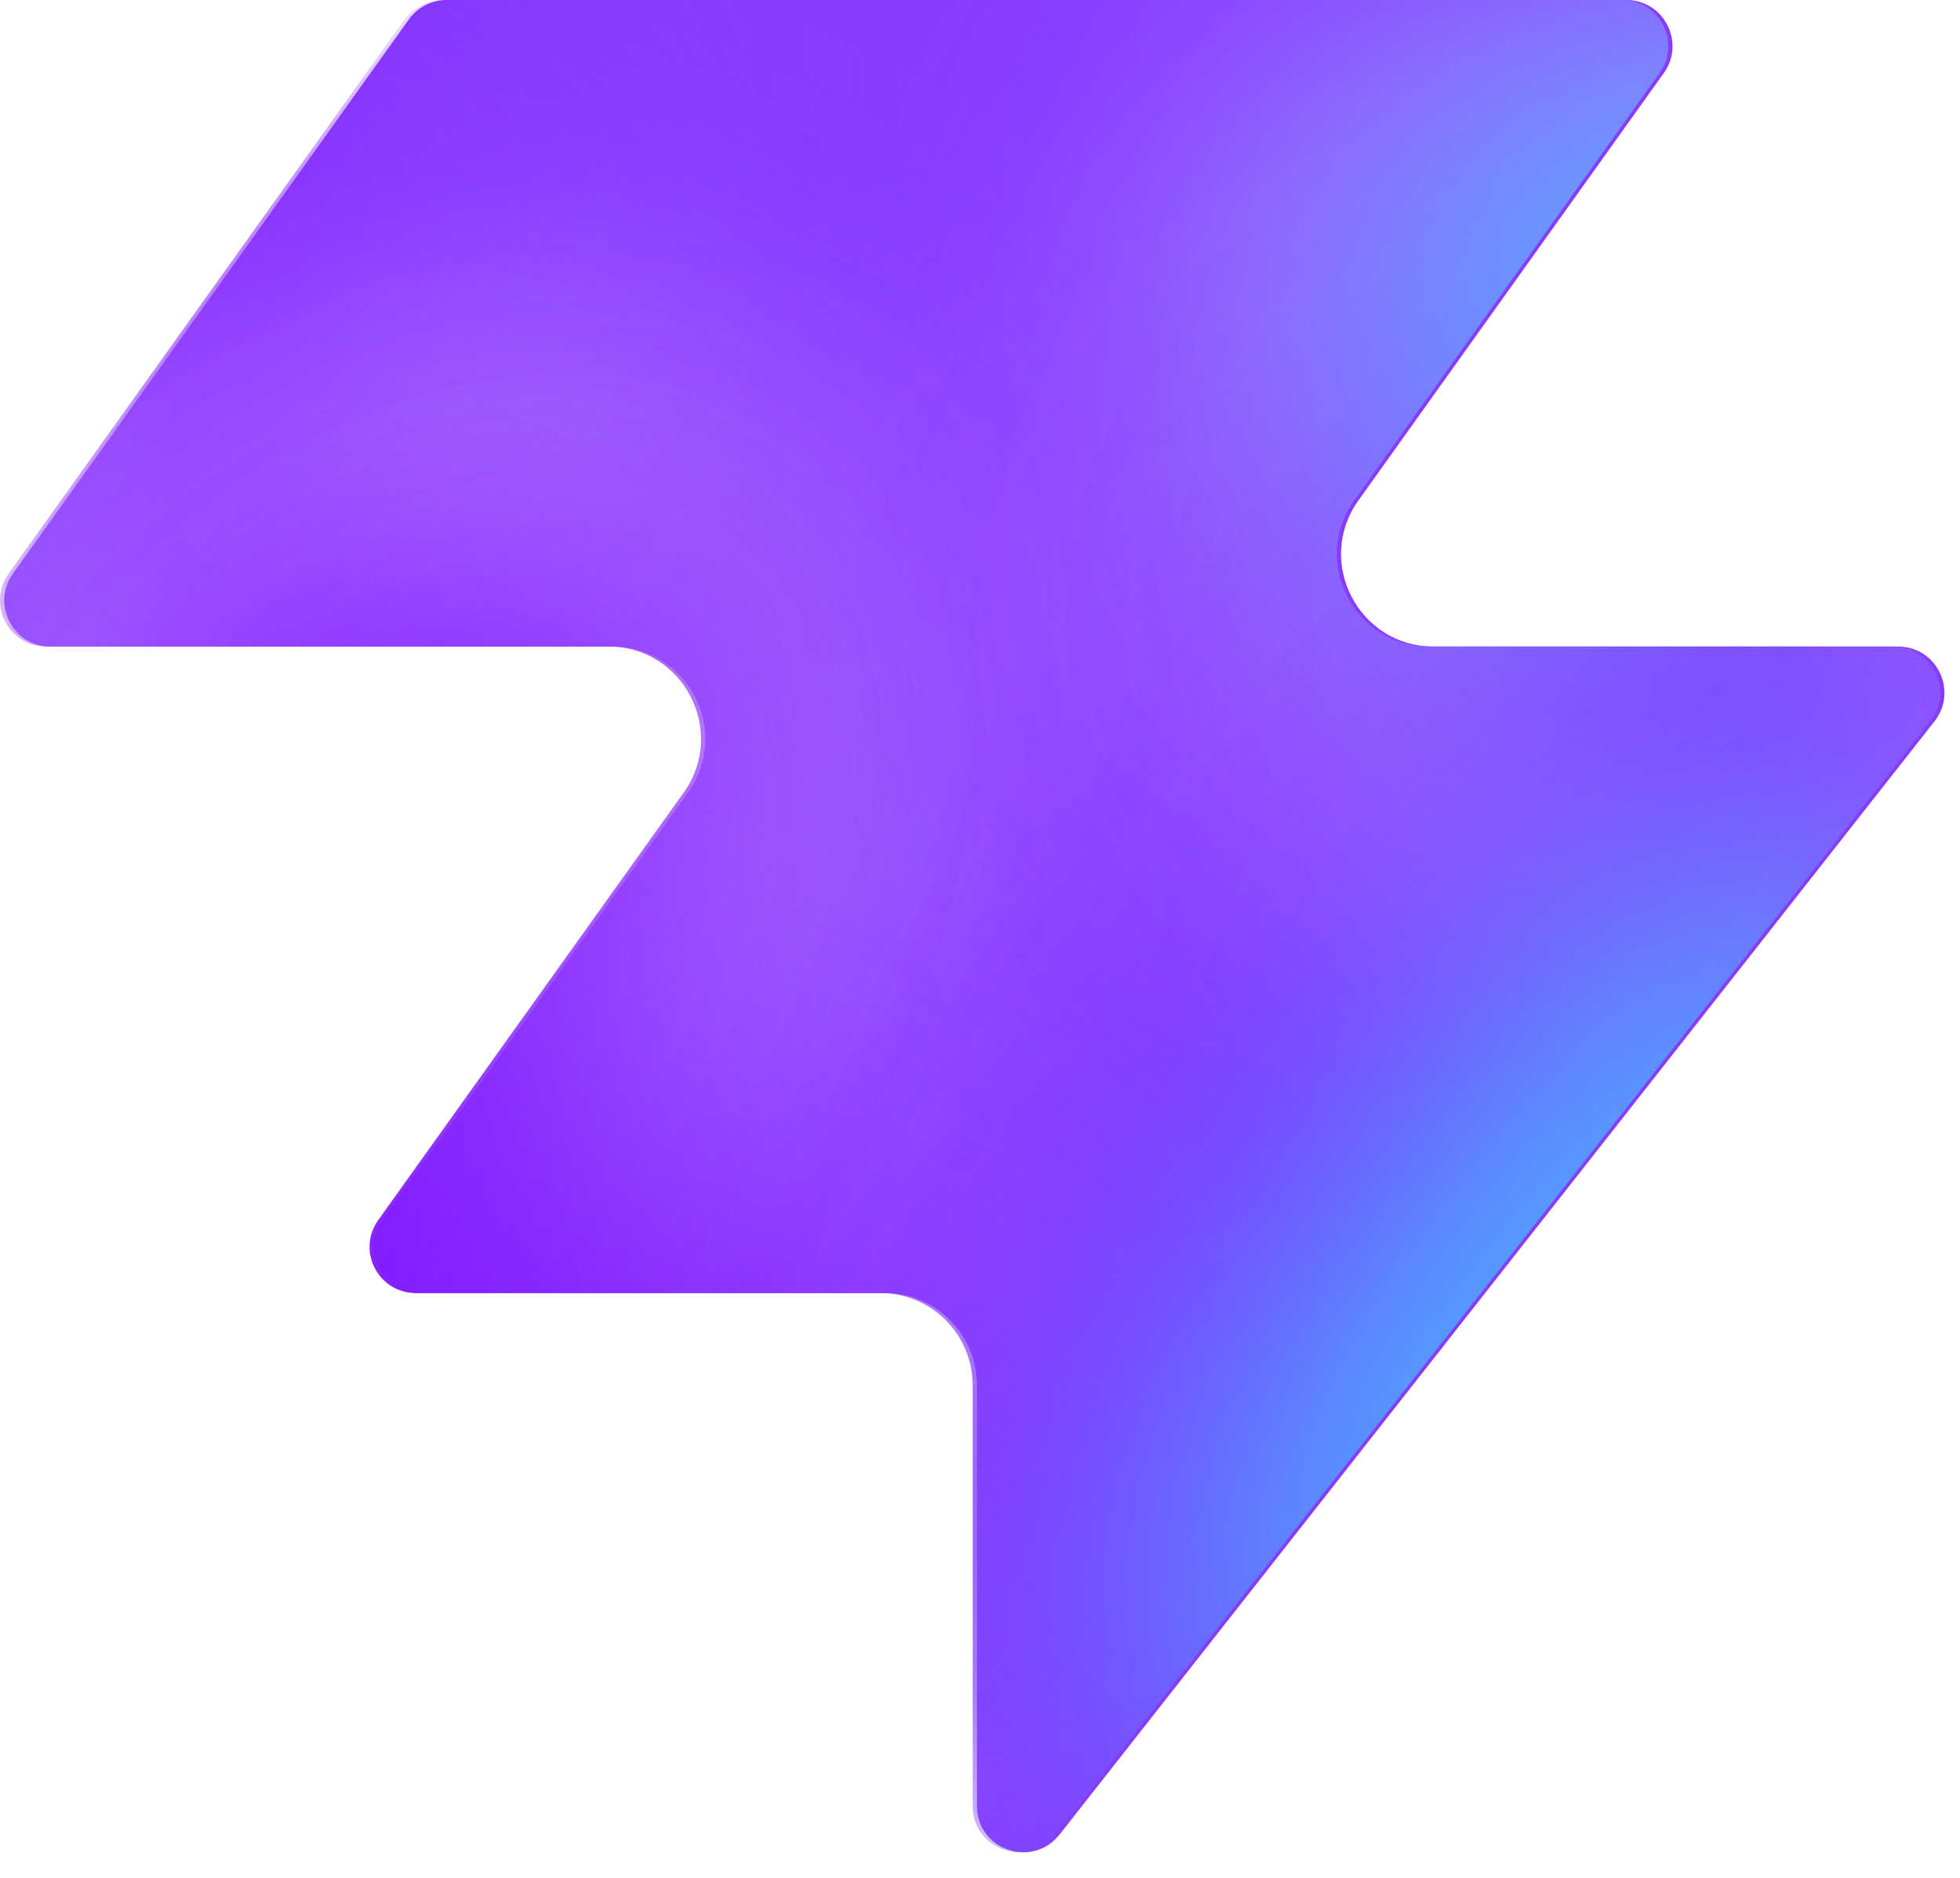
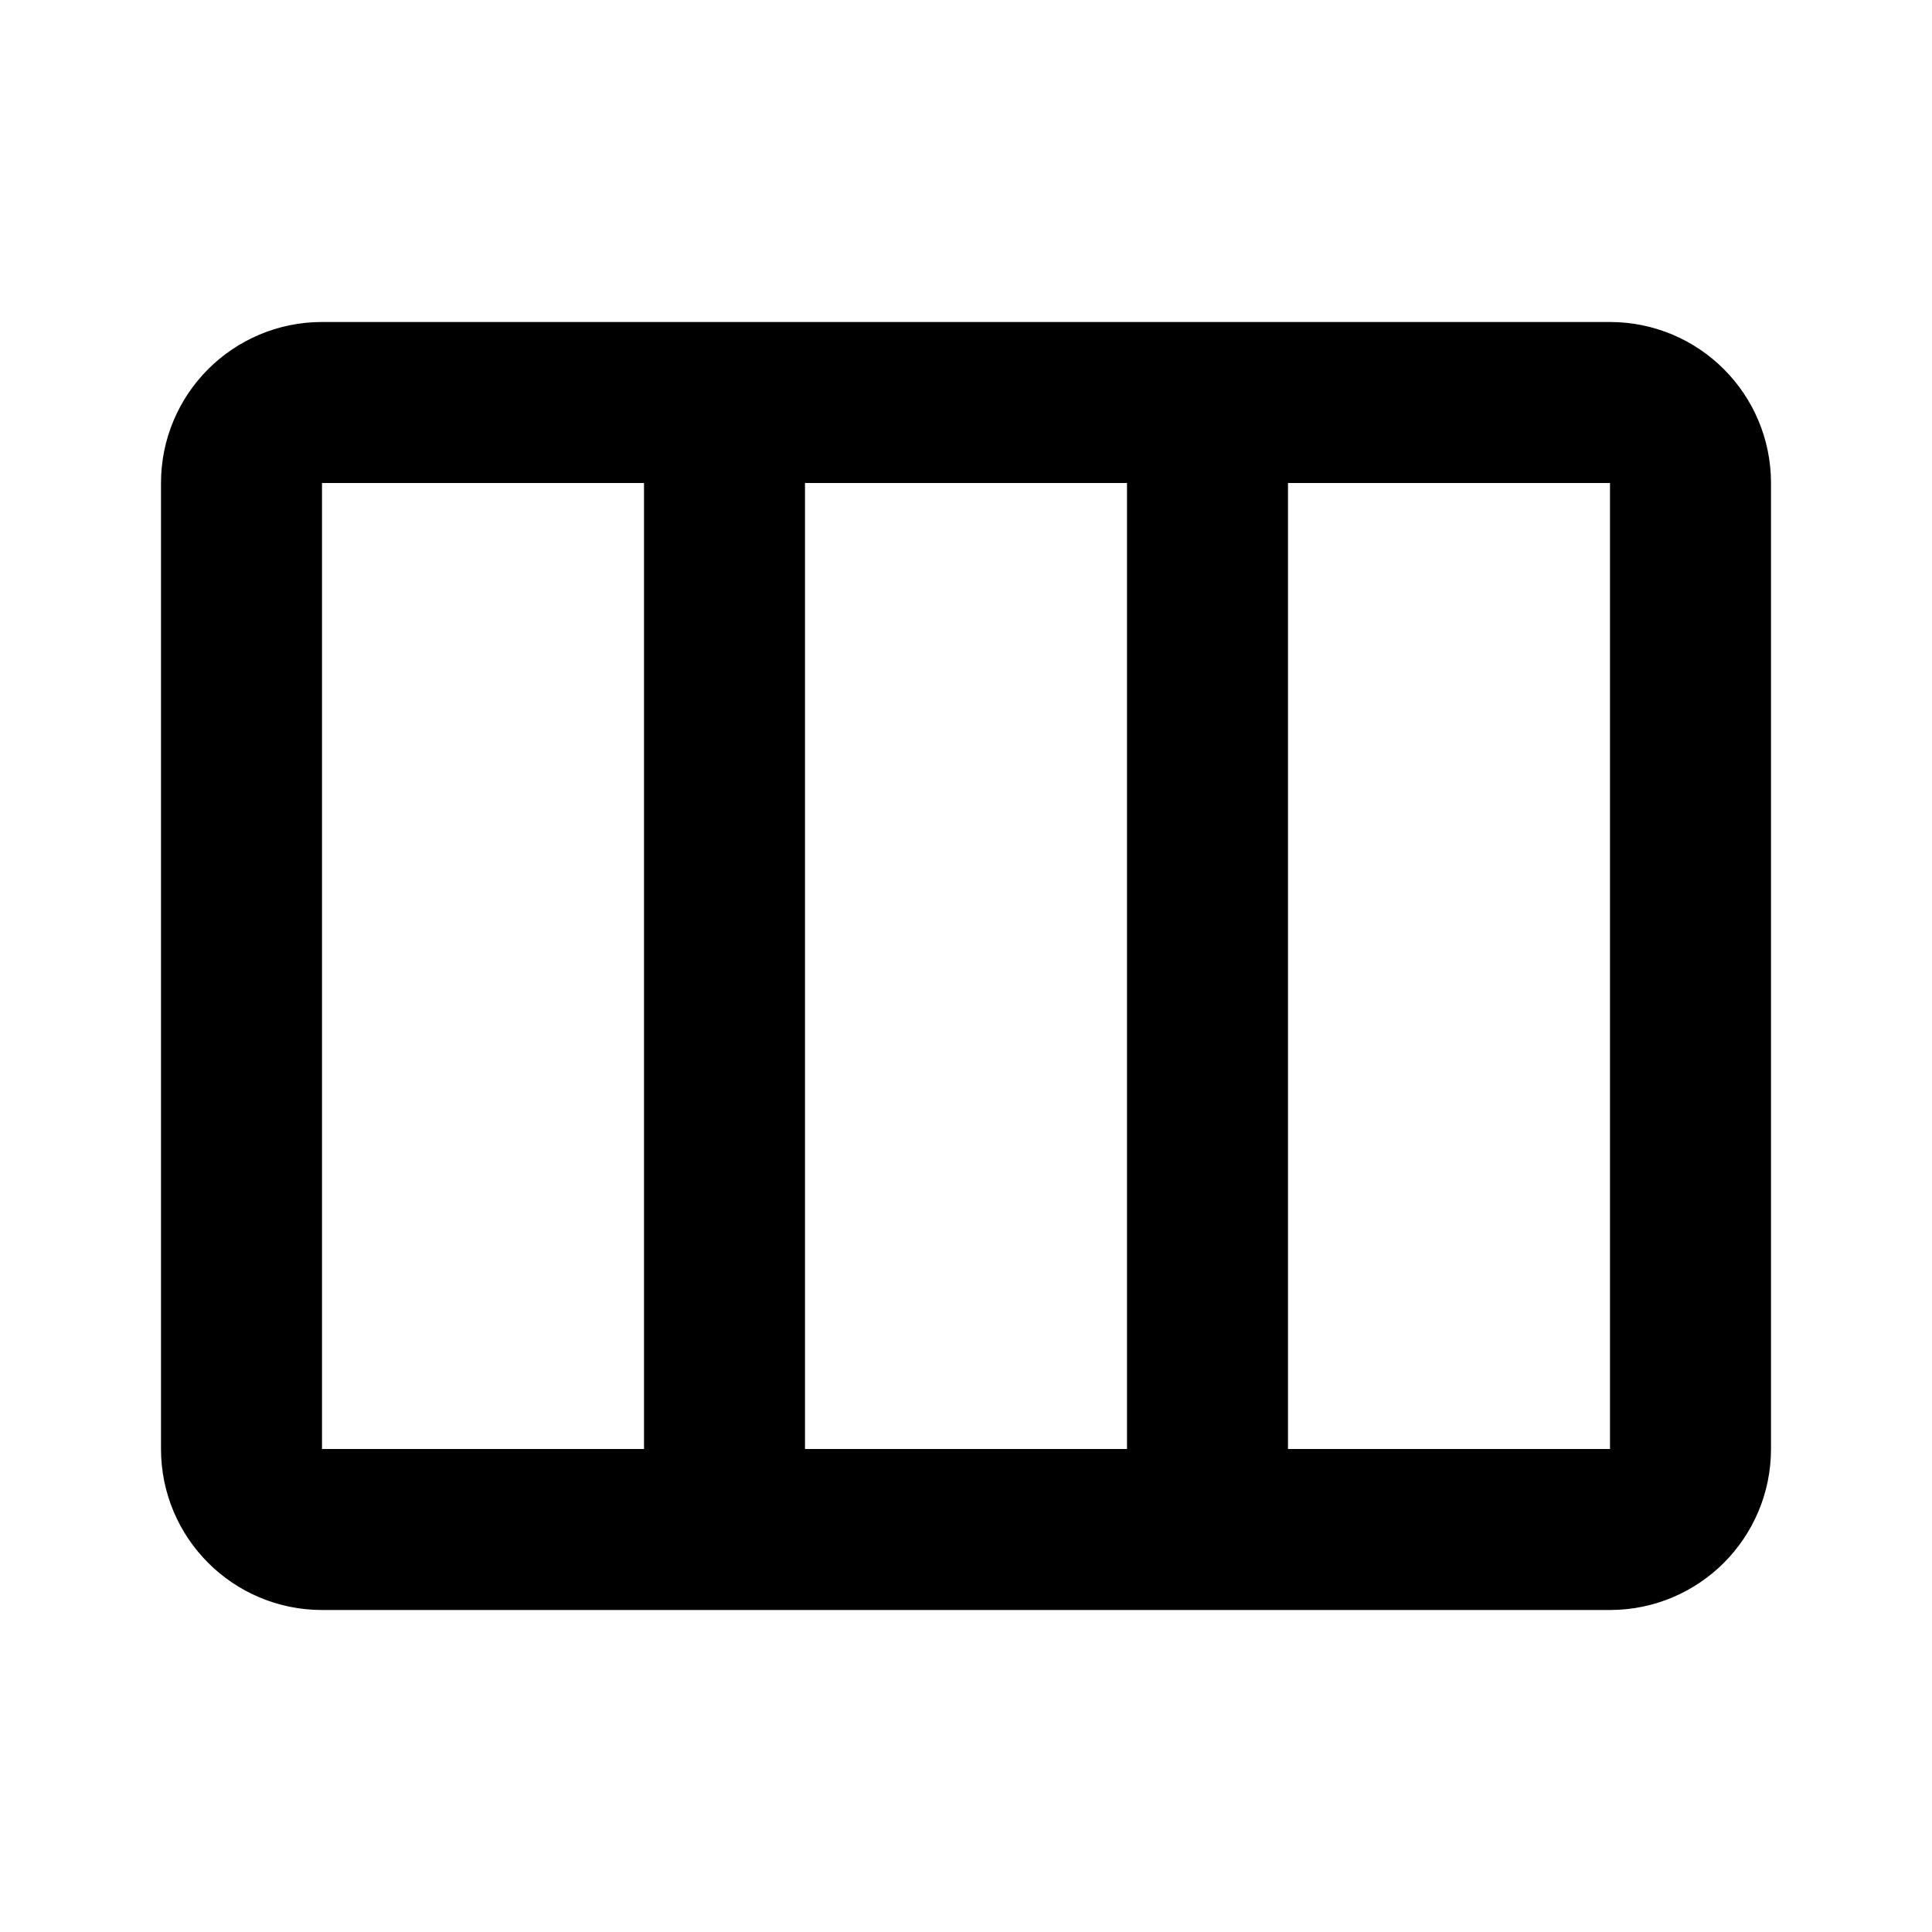
- <svg xmlns="http://www.w3.org/2000/svg" width="48" height="46" fill="none" viewBox="0 0 48 46">
-   <path fill="#863bff" d="M25.946 44.938c-.664.845-2.021.375-2.021-.698V33.937a2.26 2.26 0 0 0-2.262-2.262H10.287c-.92 0-1.456-1.04-.92-1.788l7.48-10.471c1.07-1.497 0-3.578-1.842-3.578H1.237c-.92 0-1.456-1.04-.92-1.788L10.013.474c.214-.297.556-.474.92-.474h28.894c.92 0 1.456 1.04.92 1.788l-7.48 10.471c-1.07 1.498 0 3.579 1.842 3.579h11.377c.943 0 1.473 1.088.89 1.83L25.947 44.94z" style="fill:#863bff;fill:color(display-p3 .525 .23 1);fill-opacity:1" />
-   <mask id="a" width="48" height="46" x="0" y="0" maskUnits="userSpaceOnUse" style="mask-type:alpha">
-     <path fill="#000" d="M25.842 44.938c-.664.844-2.021.375-2.021-.698V33.937a2.26 2.26 0 0 0-2.262-2.262H10.183c-.92 0-1.456-1.04-.92-1.788l7.48-10.471c1.07-1.498 0-3.579-1.842-3.579H1.133c-.92 0-1.456-1.04-.92-1.787L9.91.473c.214-.297.556-.474.92-.474h28.894c.92 0 1.456 1.04.92 1.788l-7.48 10.471c-1.07 1.498 0 3.578 1.842 3.578h11.377c.943 0 1.473 1.088.89 1.832L25.843 44.94z" style="fill:#000;fill-opacity:1" />
-   </mask>
-   <g mask="url(#a)">
-     <g filter="url(#b)">
-       <ellipse cx="5.508" cy="14.704" fill="#ede6ff" rx="5.508" ry="14.704" style="fill:#ede6ff;fill:color(display-p3 .927 .903 1);fill-opacity:1" transform="matrix(.00324 1 1 -.00324 -4.47 31.516)" />
-     </g>
-     <g filter="url(#c)">
-       <ellipse cx="10.399" cy="29.851" fill="#ede6ff" rx="10.399" ry="29.851" style="fill:#ede6ff;fill:color(display-p3 .927 .903 1);fill-opacity:1" transform="matrix(.00324 1 1 -.00324 -39.328 7.883)" />
-     </g>
-     <g filter="url(#d)">
-       <ellipse cx="5.508" cy="30.487" fill="#7e14ff" rx="5.508" ry="30.487" style="fill:#7e14ff;fill:color(display-p3 .492 .077 1);fill-opacity:1" transform="rotate(89.814 -25.913 -14.639)scale(1 -1)" />
-     </g>
-     <g filter="url(#e)">
-       <ellipse cx="5.508" cy="30.599" fill="#7e14ff" rx="5.508" ry="30.599" style="fill:#7e14ff;fill:color(display-p3 .492 .077 1);fill-opacity:1" transform="rotate(89.814 -32.644 -3.334)scale(1 -1)" />
-     </g>
-     <g filter="url(#f)">
-       <ellipse cx="5.508" cy="30.599" fill="#7e14ff" rx="5.508" ry="30.599" style="fill:#7e14ff;fill:color(display-p3 .492 .077 1);fill-opacity:1" transform="matrix(.00324 1 1 -.00324 -34.34 30.47)" />
-     </g>
-     <g filter="url(#g)">
-       <ellipse cx="14.072" cy="22.078" fill="#ede6ff" rx="14.072" ry="22.078" style="fill:#ede6ff;fill:color(display-p3 .927 .903 1);fill-opacity:1" transform="rotate(93.35 24.506 48.493)scale(-1 1)" />
-     </g>
-     <g filter="url(#h)">
-       <ellipse cx="3.47" cy="21.501" fill="#7e14ff" rx="3.47" ry="21.501" style="fill:#7e14ff;fill:color(display-p3 .492 .077 1);fill-opacity:1" transform="rotate(89.009 28.708 47.59)scale(-1 1)" />
-     </g>
-     <g filter="url(#i)">
-       <ellipse cx="3.47" cy="21.501" fill="#7e14ff" rx="3.47" ry="21.501" style="fill:#7e14ff;fill:color(display-p3 .492 .077 1);fill-opacity:1" transform="rotate(89.009 28.708 47.59)scale(-1 1)" />
-     </g>
-     <g filter="url(#j)">
-       <ellipse cx=".387" cy="8.972" fill="#7e14ff" rx="4.407" ry="29.108" style="fill:#7e14ff;fill:color(display-p3 .492 .077 1);fill-opacity:1" transform="rotate(39.51 .387 8.972)" />
-     </g>
-     <g filter="url(#k)">
-       <ellipse cx="47.523" cy="-6.092" fill="#7e14ff" rx="4.407" ry="29.108" style="fill:#7e14ff;fill:color(display-p3 .492 .077 1);fill-opacity:1" transform="rotate(37.892 47.523 -6.092)" />
-     </g>
-     <g filter="url(#l)">
-       <ellipse cx="41.412" cy="6.333" fill="#47bfff" rx="5.971" ry="9.665" style="fill:#47bfff;fill:color(display-p3 .28 .748 1);fill-opacity:1" transform="rotate(37.892 41.412 6.333)" />
-     </g>
-     <g filter="url(#m)">
-       <ellipse cx="-1.879" cy="38.332" fill="#7e14ff" rx="4.407" ry="29.108" style="fill:#7e14ff;fill:color(display-p3 .492 .077 1);fill-opacity:1" transform="rotate(37.892 -1.88 38.332)" />
-     </g>
-     <g filter="url(#n)">
-       <ellipse cx="-1.879" cy="38.332" fill="#7e14ff" rx="4.407" ry="29.108" style="fill:#7e14ff;fill:color(display-p3 .492 .077 1);fill-opacity:1" transform="rotate(37.892 -1.88 38.332)" />
-     </g>
-     <g filter="url(#o)">
-       <ellipse cx="35.651" cy="29.907" fill="#7e14ff" rx="4.407" ry="29.108" style="fill:#7e14ff;fill:color(display-p3 .492 .077 1);fill-opacity:1" transform="rotate(37.892 35.651 29.907)" />
-     </g>
-     <g filter="url(#p)">
-       <ellipse cx="38.418" cy="32.4" fill="#47bfff" rx="5.971" ry="15.297" style="fill:#47bfff;fill:color(display-p3 .28 .748 1);fill-opacity:1" transform="rotate(37.892 38.418 32.4)" />
-     </g>
-   </g>
-   <defs>
-     <filter id="b" width="60.045" height="41.654" x="-19.77" y="16.149" color-interpolation-filters="sRGB" filterUnits="userSpaceOnUse">
-       <feFlood flood-opacity="0" result="BackgroundImageFix" />
-       <feBlend in="SourceGraphic" in2="BackgroundImageFix" result="shape" />
-       <feGaussianBlur result="effect1_foregroundBlur_2002_17158" stdDeviation="7.659" />
-     </filter>
-     <filter id="c" width="90.34" height="51.437" x="-54.613" y="-7.533" color-interpolation-filters="sRGB" filterUnits="userSpaceOnUse">
-       <feFlood flood-opacity="0" result="BackgroundImageFix" />
-       <feBlend in="SourceGraphic" in2="BackgroundImageFix" result="shape" />
-       <feGaussianBlur result="effect1_foregroundBlur_2002_17158" stdDeviation="7.659" />
-     </filter>
-     <filter id="d" width="79.355" height="29.4" x="-49.64" y="2.03" color-interpolation-filters="sRGB" filterUnits="userSpaceOnUse">
-       <feFlood flood-opacity="0" result="BackgroundImageFix" />
-       <feBlend in="SourceGraphic" in2="BackgroundImageFix" result="shape" />
-       <feGaussianBlur result="effect1_foregroundBlur_2002_17158" stdDeviation="4.596" />
-     </filter>
-     <filter id="e" width="79.579" height="29.4" x="-45.045" y="20.029" color-interpolation-filters="sRGB" filterUnits="userSpaceOnUse">
-       <feFlood flood-opacity="0" result="BackgroundImageFix" />
-       <feBlend in="SourceGraphic" in2="BackgroundImageFix" result="shape" />
-       <feGaussianBlur result="effect1_foregroundBlur_2002_17158" stdDeviation="4.596" />
-     </filter>
-     <filter id="f" width="79.579" height="29.4" x="-43.513" y="21.178" color-interpolation-filters="sRGB" filterUnits="userSpaceOnUse">
-       <feFlood flood-opacity="0" result="BackgroundImageFix" />
-       <feBlend in="SourceGraphic" in2="BackgroundImageFix" result="shape" />
-       <feGaussianBlur result="effect1_foregroundBlur_2002_17158" stdDeviation="4.596" />
-     </filter>
-     <filter id="g" width="74.749" height="58.852" x="15.756" y="-17.901" color-interpolation-filters="sRGB" filterUnits="userSpaceOnUse">
-       <feFlood flood-opacity="0" result="BackgroundImageFix" />
-       <feBlend in="SourceGraphic" in2="BackgroundImageFix" result="shape" />
-       <feGaussianBlur result="effect1_foregroundBlur_2002_17158" stdDeviation="7.659" />
-     </filter>
-     <filter id="h" width="61.377" height="25.362" x="23.548" y="2.284" color-interpolation-filters="sRGB" filterUnits="userSpaceOnUse">
-       <feFlood flood-opacity="0" result="BackgroundImageFix" />
-       <feBlend in="SourceGraphic" in2="BackgroundImageFix" result="shape" />
-       <feGaussianBlur result="effect1_foregroundBlur_2002_17158" stdDeviation="4.596" />
-     </filter>
-     <filter id="i" width="61.377" height="25.362" x="23.548" y="2.284" color-interpolation-filters="sRGB" filterUnits="userSpaceOnUse">
-       <feFlood flood-opacity="0" result="BackgroundImageFix" />
-       <feBlend in="SourceGraphic" in2="BackgroundImageFix" result="shape" />
-       <feGaussianBlur result="effect1_foregroundBlur_2002_17158" stdDeviation="4.596" />
-     </filter>
-     <filter id="j" width="56.045" height="63.649" x="-27.636" y="-22.853" color-interpolation-filters="sRGB" filterUnits="userSpaceOnUse">
-       <feFlood flood-opacity="0" result="BackgroundImageFix" />
-       <feBlend in="SourceGraphic" in2="BackgroundImageFix" result="shape" />
-       <feGaussianBlur result="effect1_foregroundBlur_2002_17158" stdDeviation="4.596" />
-     </filter>
-     <filter id="k" width="54.814" height="64.646" x="20.116" y="-38.415" color-interpolation-filters="sRGB" filterUnits="userSpaceOnUse">
-       <feFlood flood-opacity="0" result="BackgroundImageFix" />
-       <feBlend in="SourceGraphic" in2="BackgroundImageFix" result="shape" />
-       <feGaussianBlur result="effect1_foregroundBlur_2002_17158" stdDeviation="4.596" />
-     </filter>
-     <filter id="l" width="33.541" height="35.313" x="24.641" y="-11.323" color-interpolation-filters="sRGB" filterUnits="userSpaceOnUse">
-       <feFlood flood-opacity="0" result="BackgroundImageFix" />
-       <feBlend in="SourceGraphic" in2="BackgroundImageFix" result="shape" />
-       <feGaussianBlur result="effect1_foregroundBlur_2002_17158" stdDeviation="4.596" />
-     </filter>
-     <filter id="m" width="54.814" height="64.646" x="-29.286" y="6.009" color-interpolation-filters="sRGB" filterUnits="userSpaceOnUse">
-       <feFlood flood-opacity="0" result="BackgroundImageFix" />
-       <feBlend in="SourceGraphic" in2="BackgroundImageFix" result="shape" />
-       <feGaussianBlur result="effect1_foregroundBlur_2002_17158" stdDeviation="4.596" />
-     </filter>
-     <filter id="n" width="54.814" height="64.646" x="-29.286" y="6.009" color-interpolation-filters="sRGB" filterUnits="userSpaceOnUse">
-       <feFlood flood-opacity="0" result="BackgroundImageFix" />
-       <feBlend in="SourceGraphic" in2="BackgroundImageFix" result="shape" />
-       <feGaussianBlur result="effect1_foregroundBlur_2002_17158" stdDeviation="4.596" />
-     </filter>
-     <filter id="o" width="54.814" height="64.646" x="8.244" y="-2.416" color-interpolation-filters="sRGB" filterUnits="userSpaceOnUse">
-       <feFlood flood-opacity="0" result="BackgroundImageFix" />
-       <feBlend in="SourceGraphic" in2="BackgroundImageFix" result="shape" />
-       <feGaussianBlur result="effect1_foregroundBlur_2002_17158" stdDeviation="4.596" />
-     </filter>
-     <filter id="p" width="39.409" height="43.623" x="18.713" y="10.588" color-interpolation-filters="sRGB" filterUnits="userSpaceOnUse">
-       <feFlood flood-opacity="0" result="BackgroundImageFix" />
-       <feBlend in="SourceGraphic" in2="BackgroundImageFix" result="shape" />
-       <feGaussianBlur result="effect1_foregroundBlur_2002_17158" stdDeviation="4.596" />
-     </filter>
-   </defs>
+ <svg xmlns="http://www.w3.org/2000/svg" class="w-6 h-6 text-gray-800 dark:text-white" aria-hidden="true" width="24" height="24" fill="none" viewBox="0 0 24 24">
+   <path stroke="currentColor" stroke-linecap="round" stroke-linejoin="round" stroke-width="2" d="M15 5v14M9 5v14M4 5h16a1 1 0 0 1 1 1v12a1 1 0 0 1-1 1H4a1 1 0 0 1-1-1V6a1 1 0 0 1 1-1Z" />
</svg>
